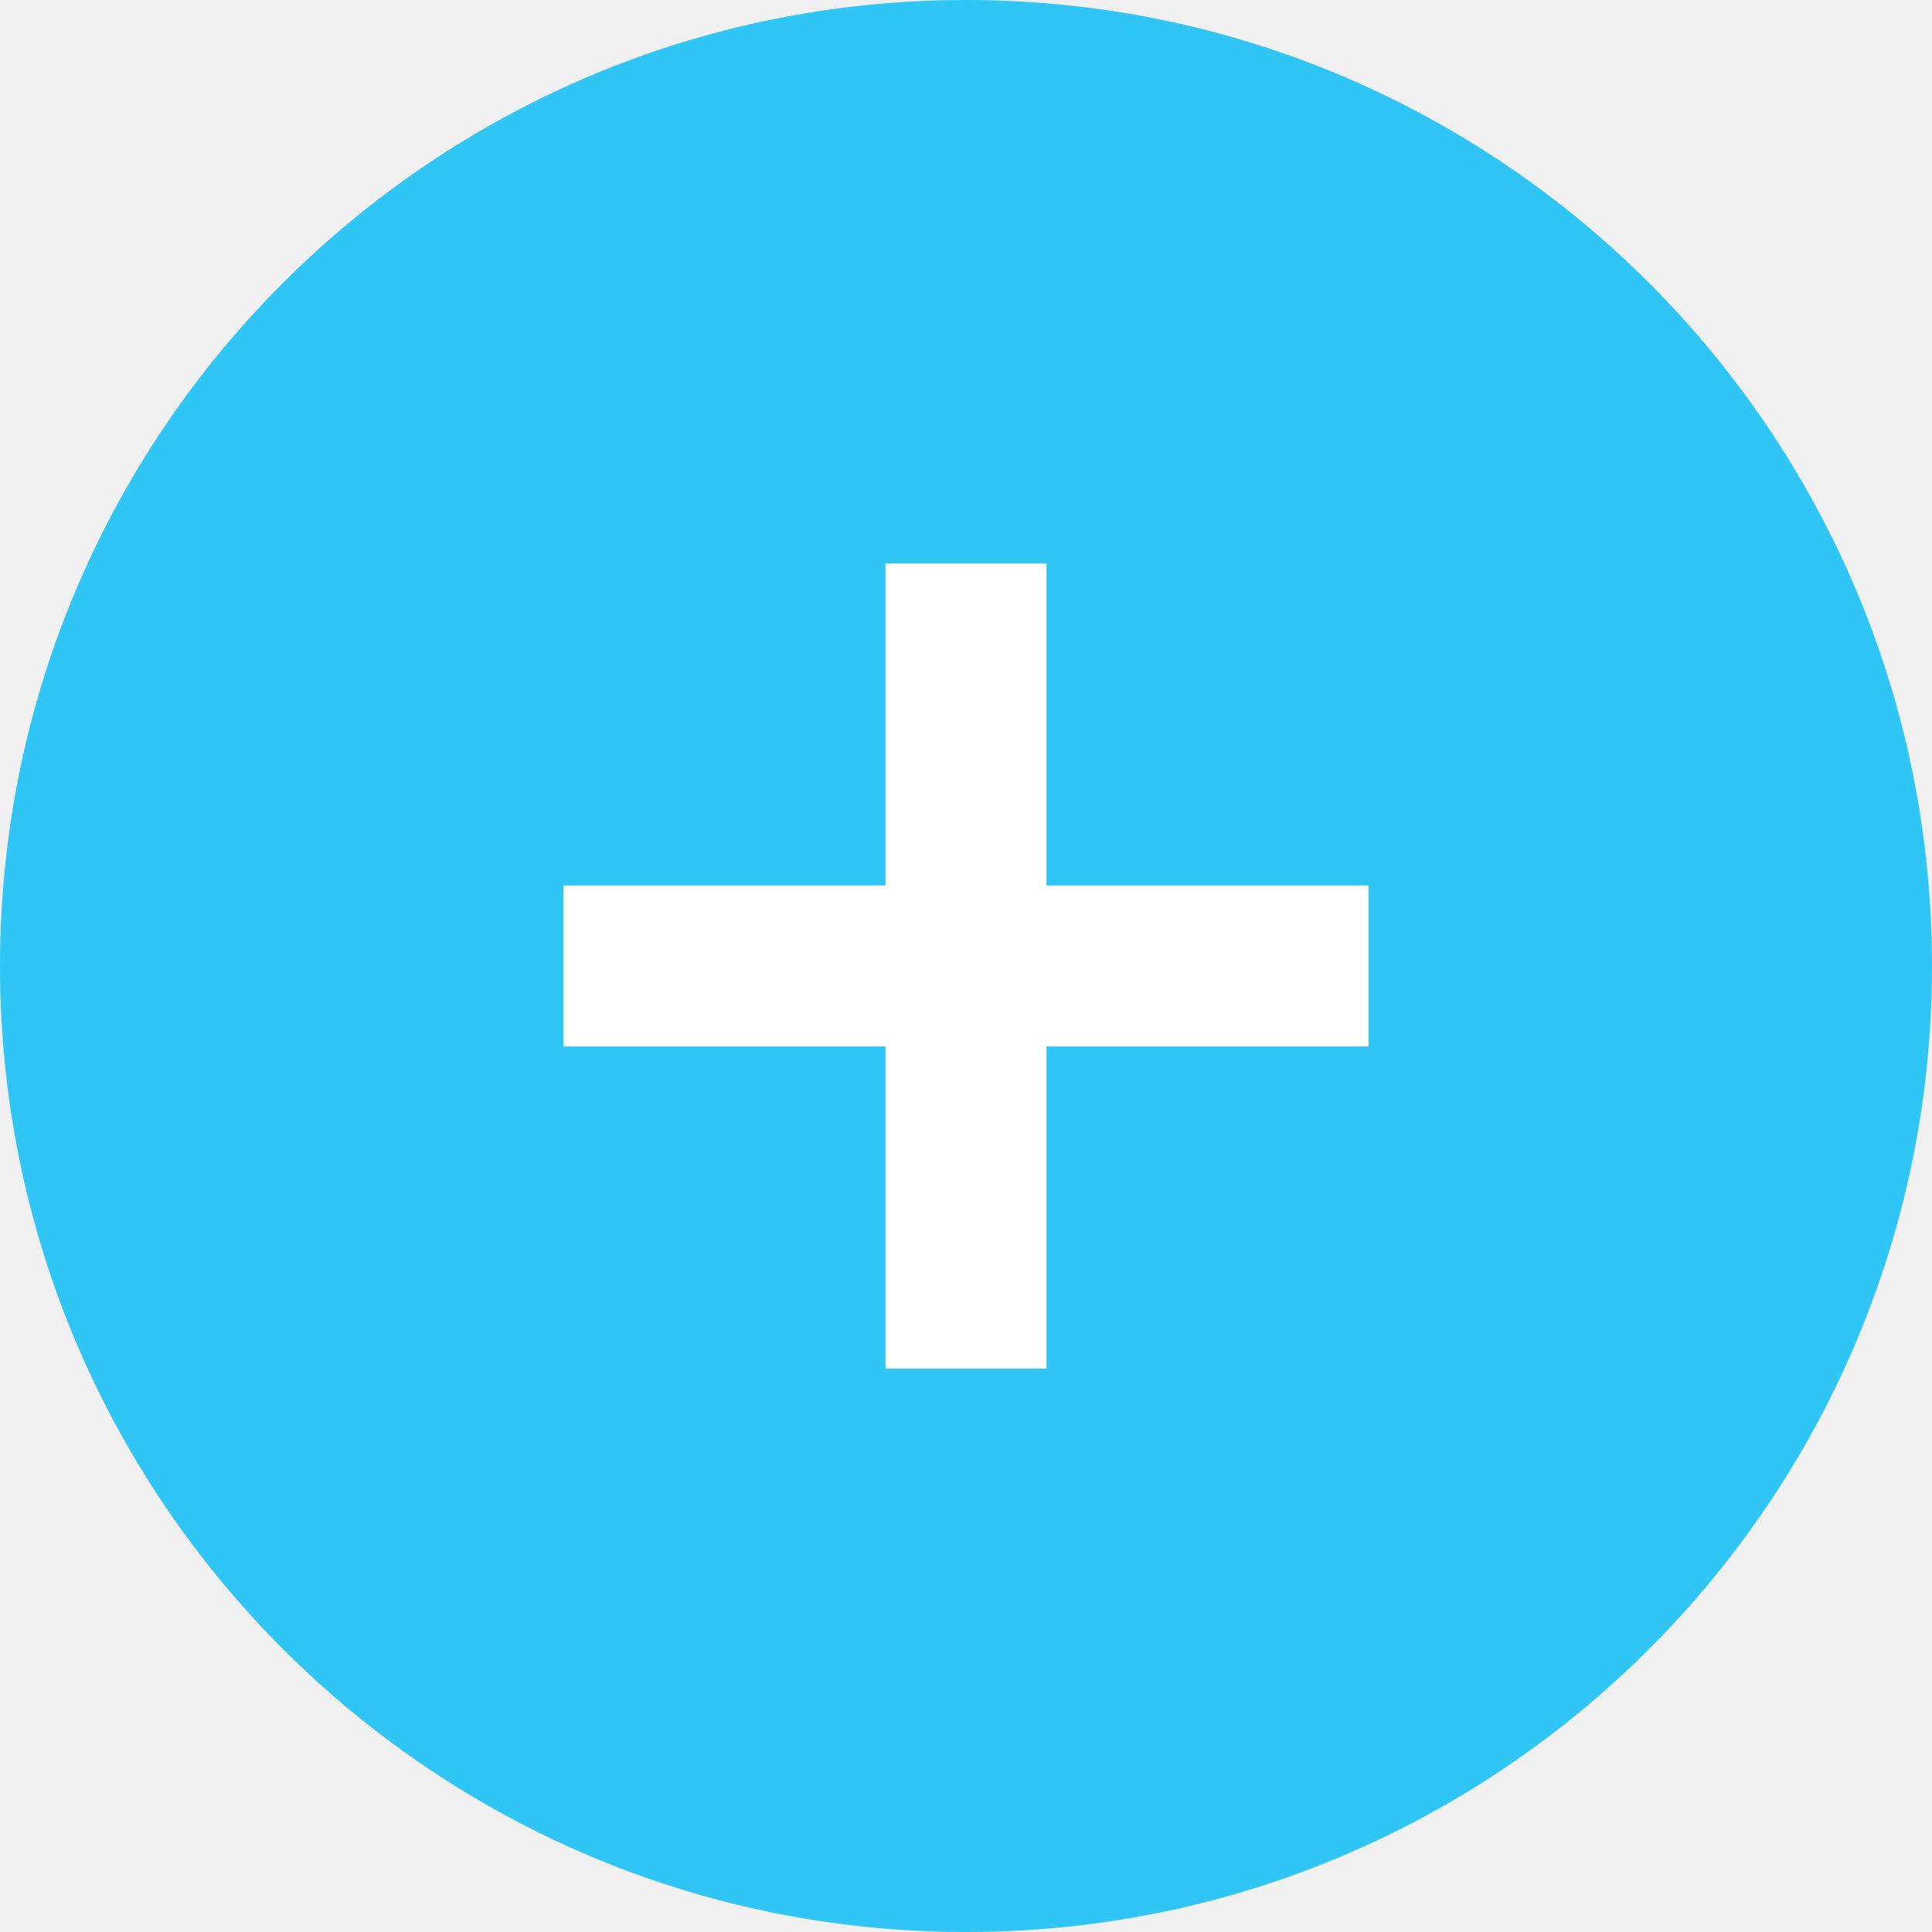
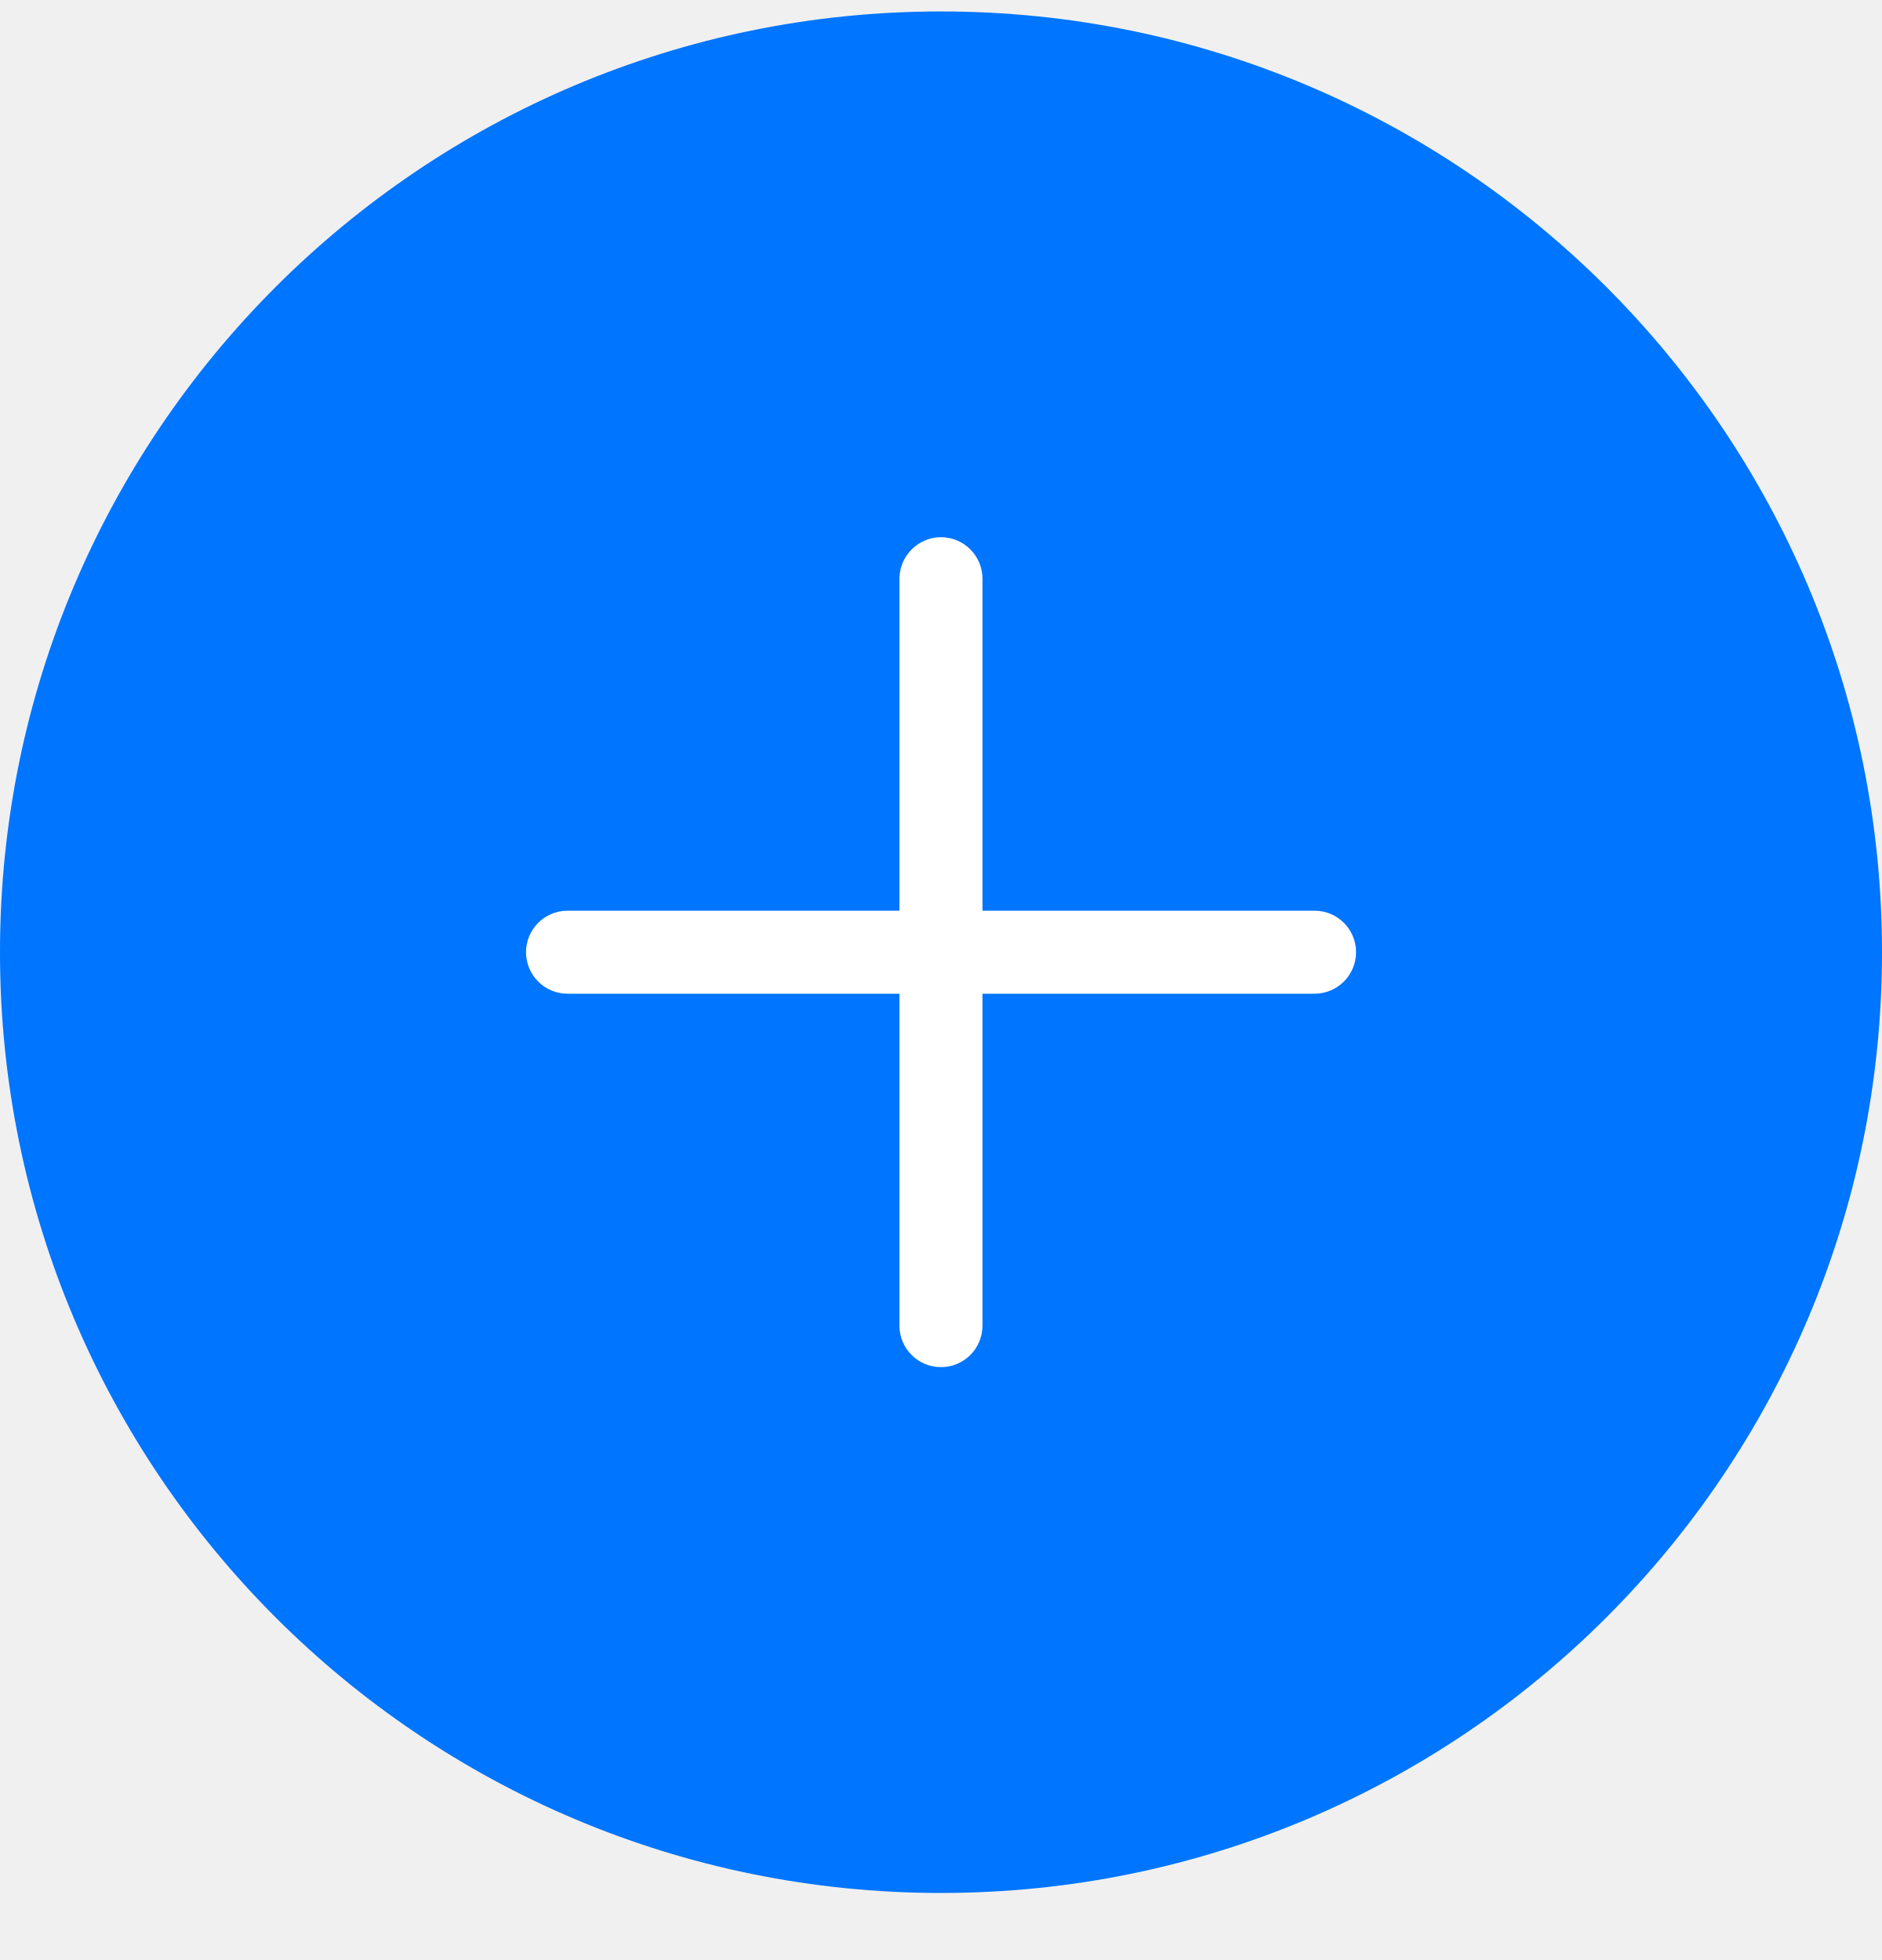
- <svg xmlns="http://www.w3.org/2000/svg" width="24" height="24" viewBox="0 0 24 24" fill="none">
-   <path fill-rule="evenodd" clip-rule="evenodd" d="M12 24C18.627 24 24 18.627 24 12C24 5.373 18.627 0 12 0C5.373 0 0 5.373 0 12C0 18.627 5.373 24 12 24Z" fill="#2FC6F6" />
-   <path fill-rule="evenodd" clip-rule="evenodd" d="M13 7H11V11H7V13H11V17H13V13H17V11H13V7Z" fill="white" />
+ <svg xmlns="http://www.w3.org/2000/svg" width="24" height="25" viewBox="0 0 24 25" fill="none">
+   <g clip-path="url(#clip0_19460_14951)">
+     <rect width="24" height="24" transform="translate(0 0.145508)" fill="#0075FF" />
+     <path d="M12 6.852C12.292 6.852 12.529 7.09 12.529 7.382V11.616H16.763C17.056 11.616 17.293 11.853 17.293 12.145C17.293 12.438 17.056 12.675 16.763 12.675H12.529V16.909C12.529 17.201 12.292 17.438 12 17.438C11.707 17.438 11.47 17.201 11.47 16.909V12.675H7.237C6.945 12.675 6.708 12.438 6.708 12.145C6.708 11.853 6.945 11.616 7.237 11.616H11.47V7.382C11.471 7.09 11.708 6.853 12 6.852Z" fill="white" />
+   </g>
+   <defs>
+     <clipPath id="clip0_19460_14951">
+       <path d="M0 12.146C0 5.518 5.373 0.146 12 0.146C18.627 0.146 24 5.518 24 12.146C24 18.773 18.627 24.145 12 24.145C5.373 24.145 0 18.773 0 12.146Z" fill="white" />
+     </clipPath>
+   </defs>
</svg>
